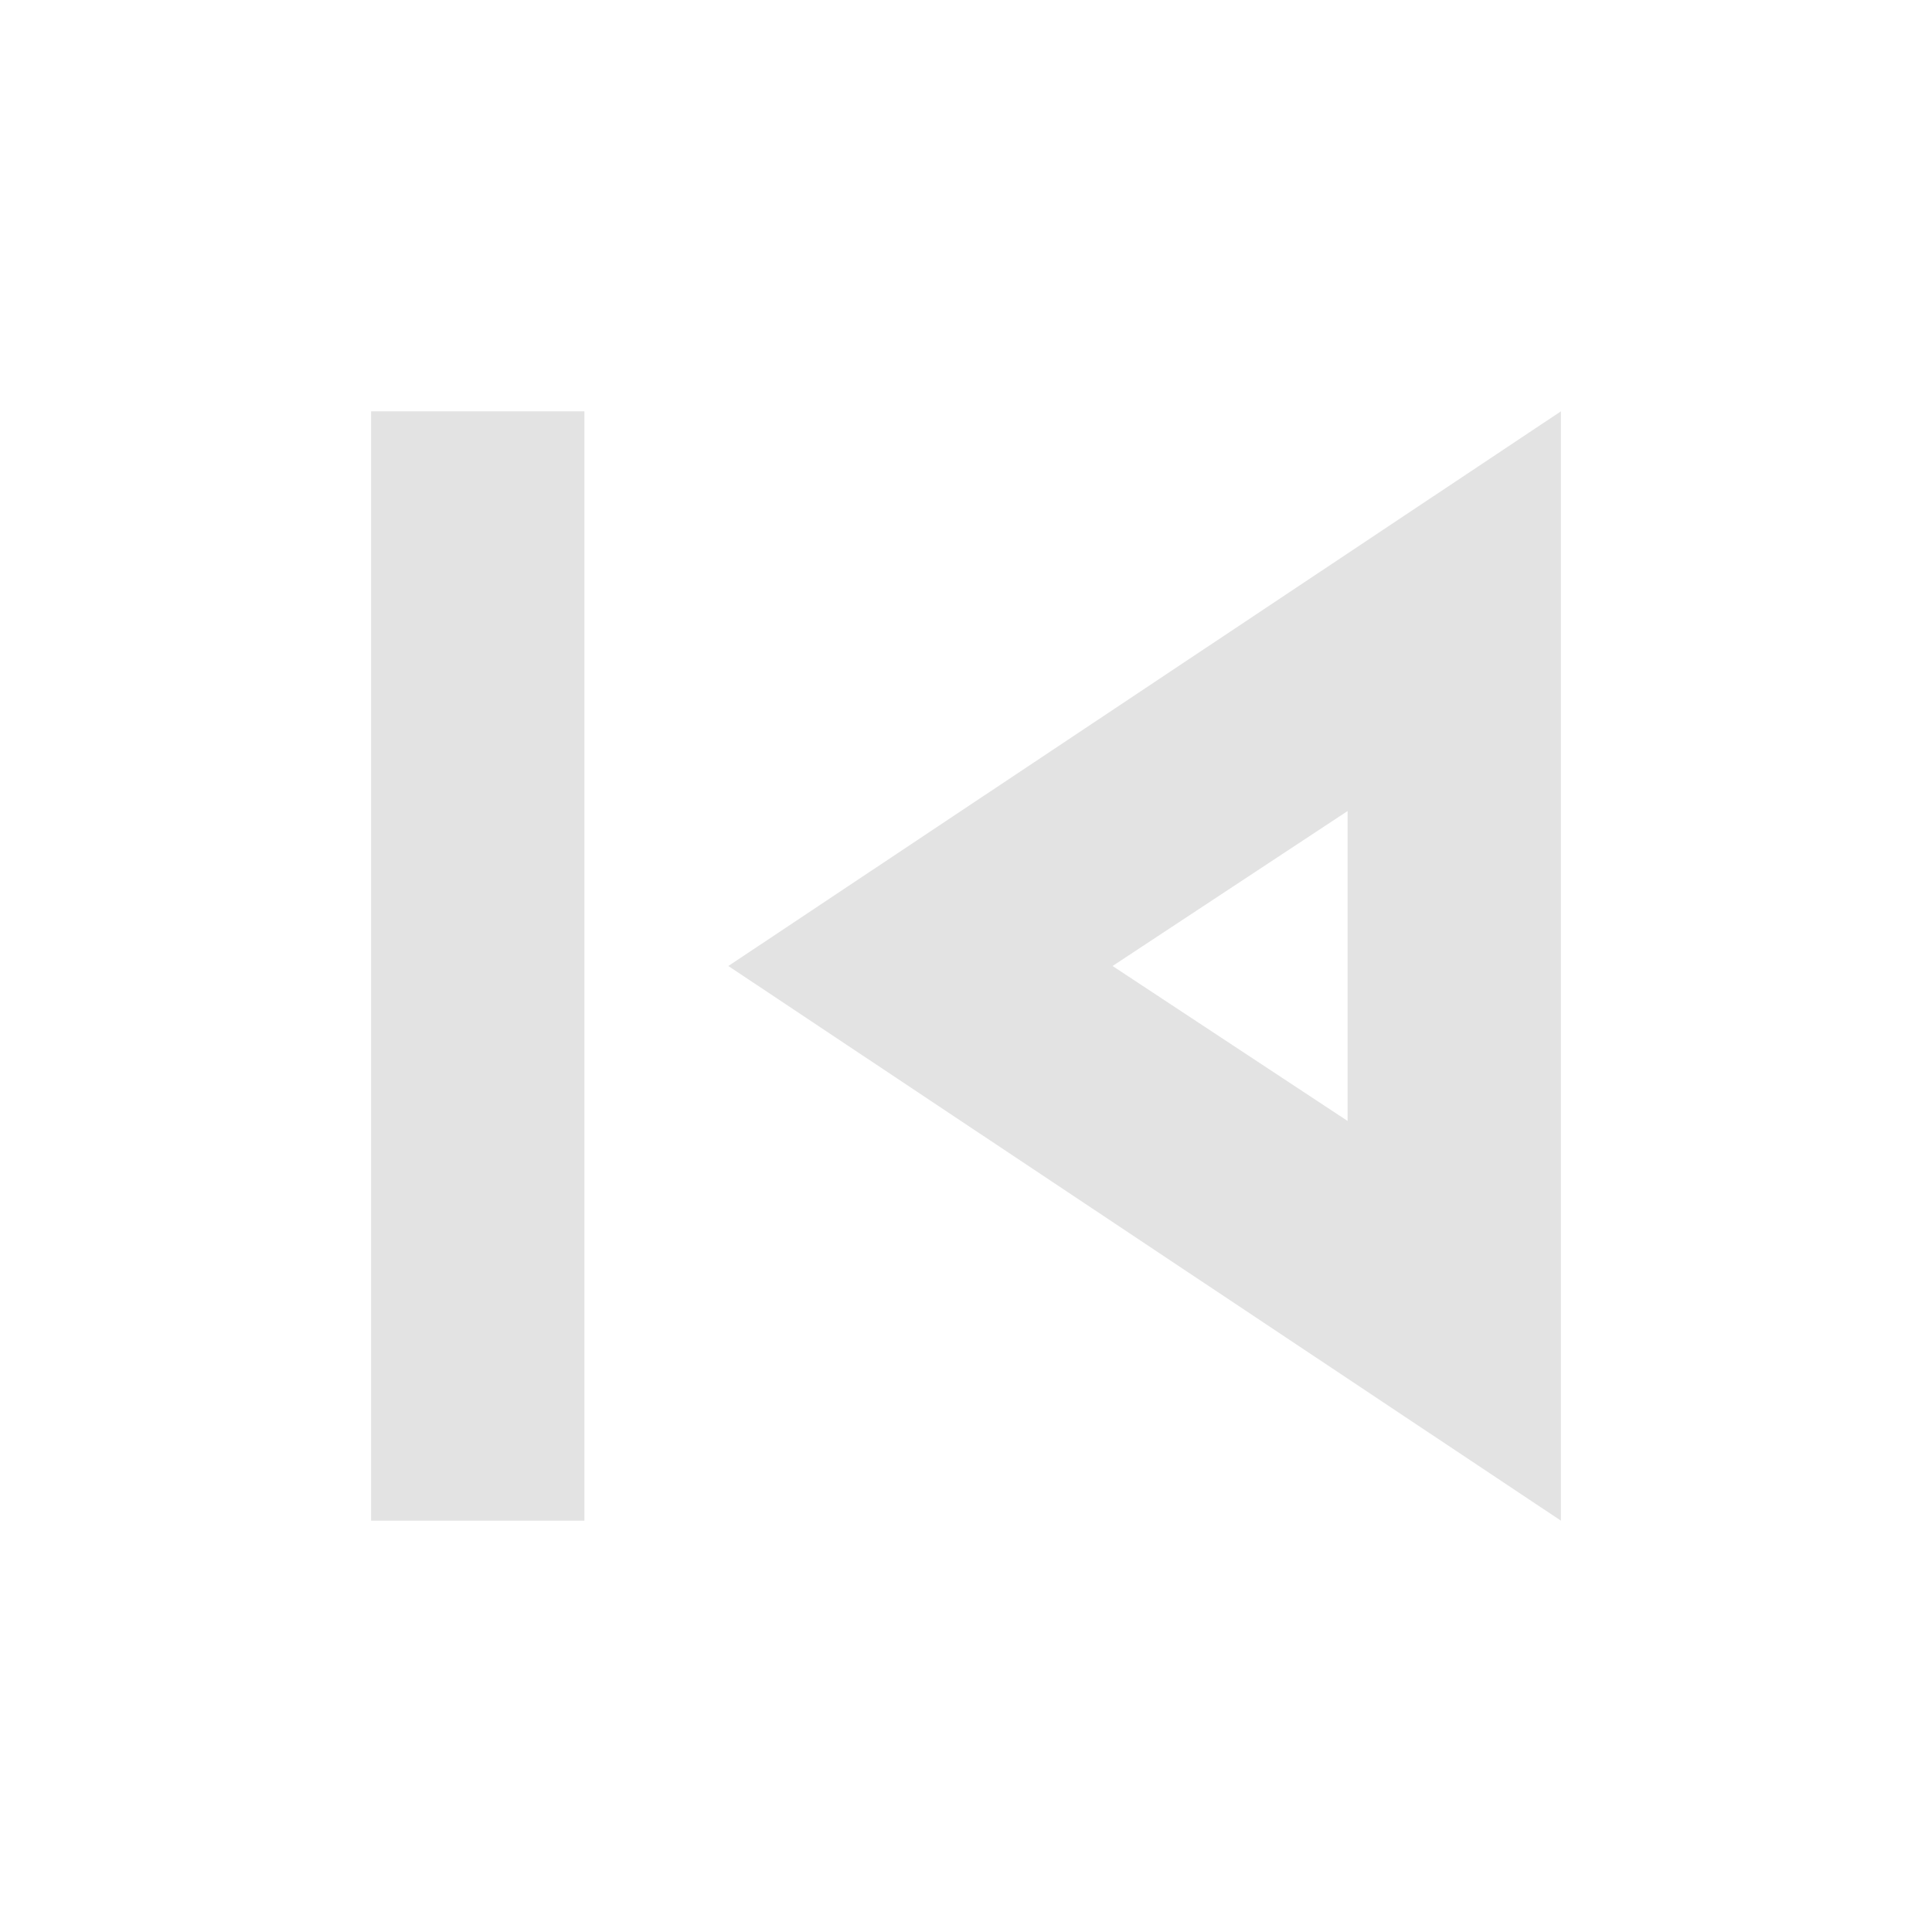
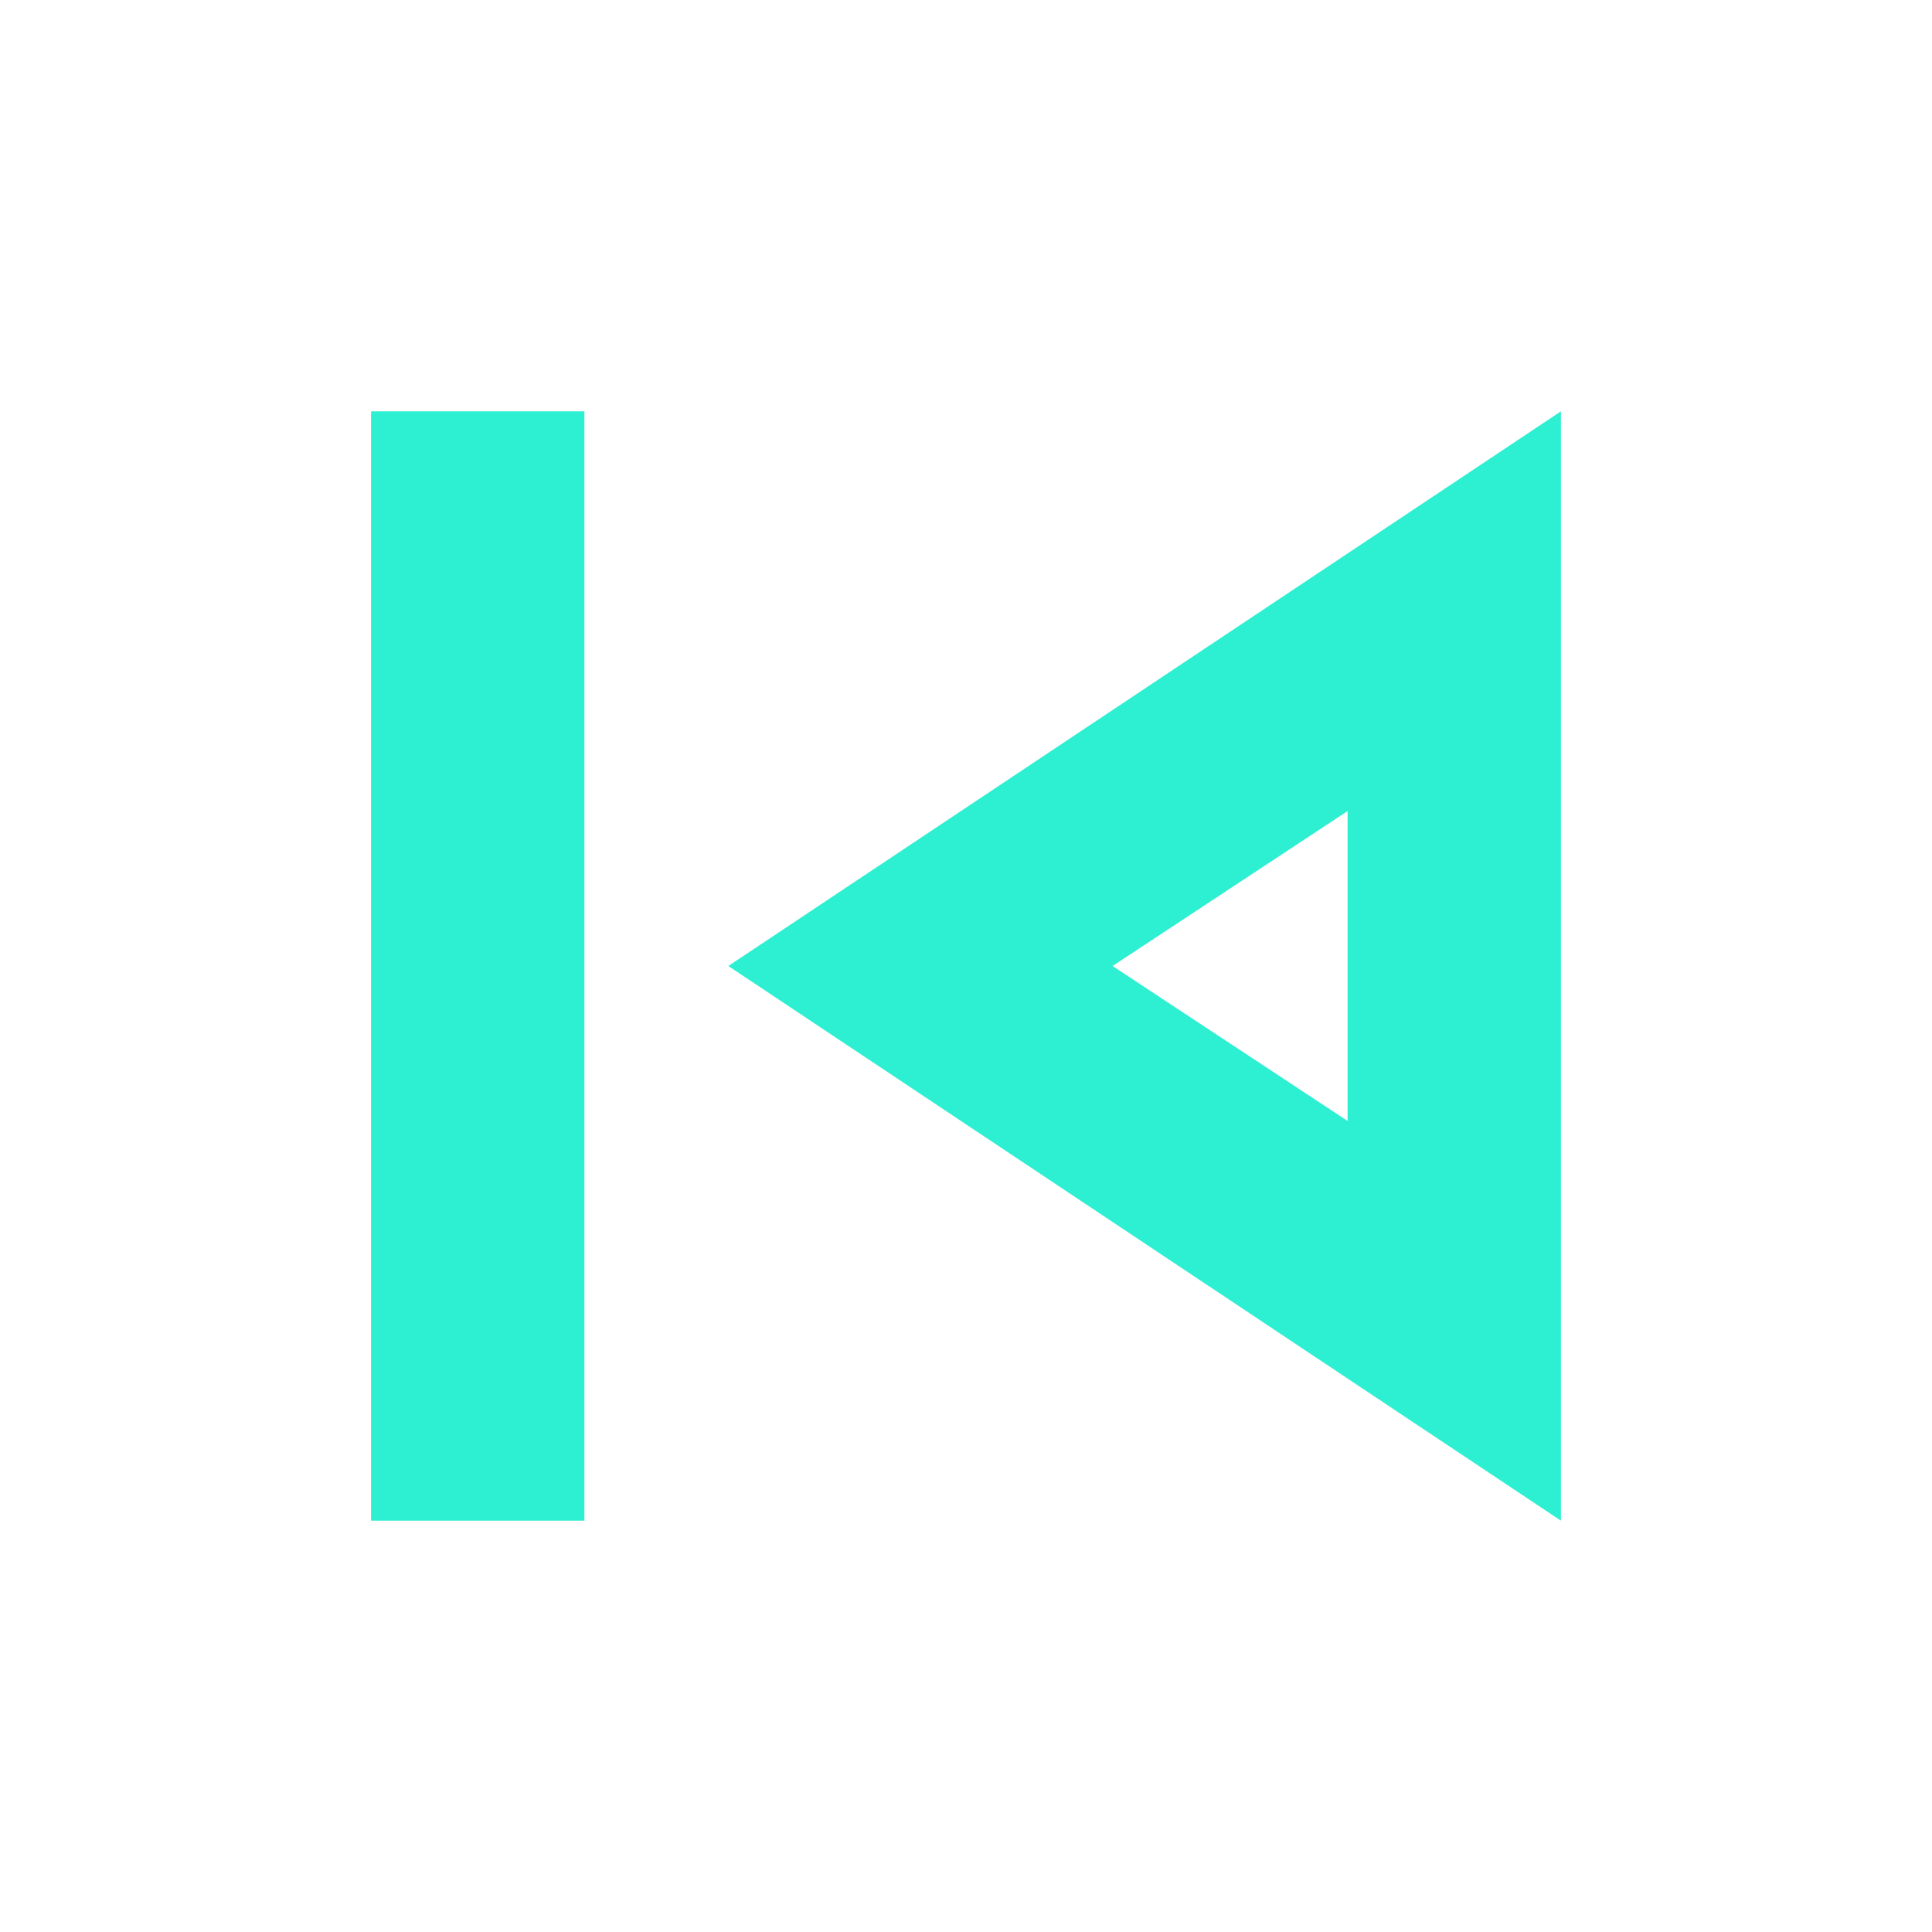
- <svg xmlns="http://www.w3.org/2000/svg" height="24px" viewBox="0 -960 960 960" width="24px" fill="#e3e3e3">
+ <svg xmlns="http://www.w3.org/2000/svg" height="24px" viewBox="0 -960 960 960" width="24px" fill="#2DEFD2">
  <path d="M184.39-204.39v-551.22h106v551.22h-106Zm591.22 0L361.91-480l413.7-275.61v551.22ZM669.61-480Zm0 77v-154l-116.78 77 116.78 77Z" />
</svg>
